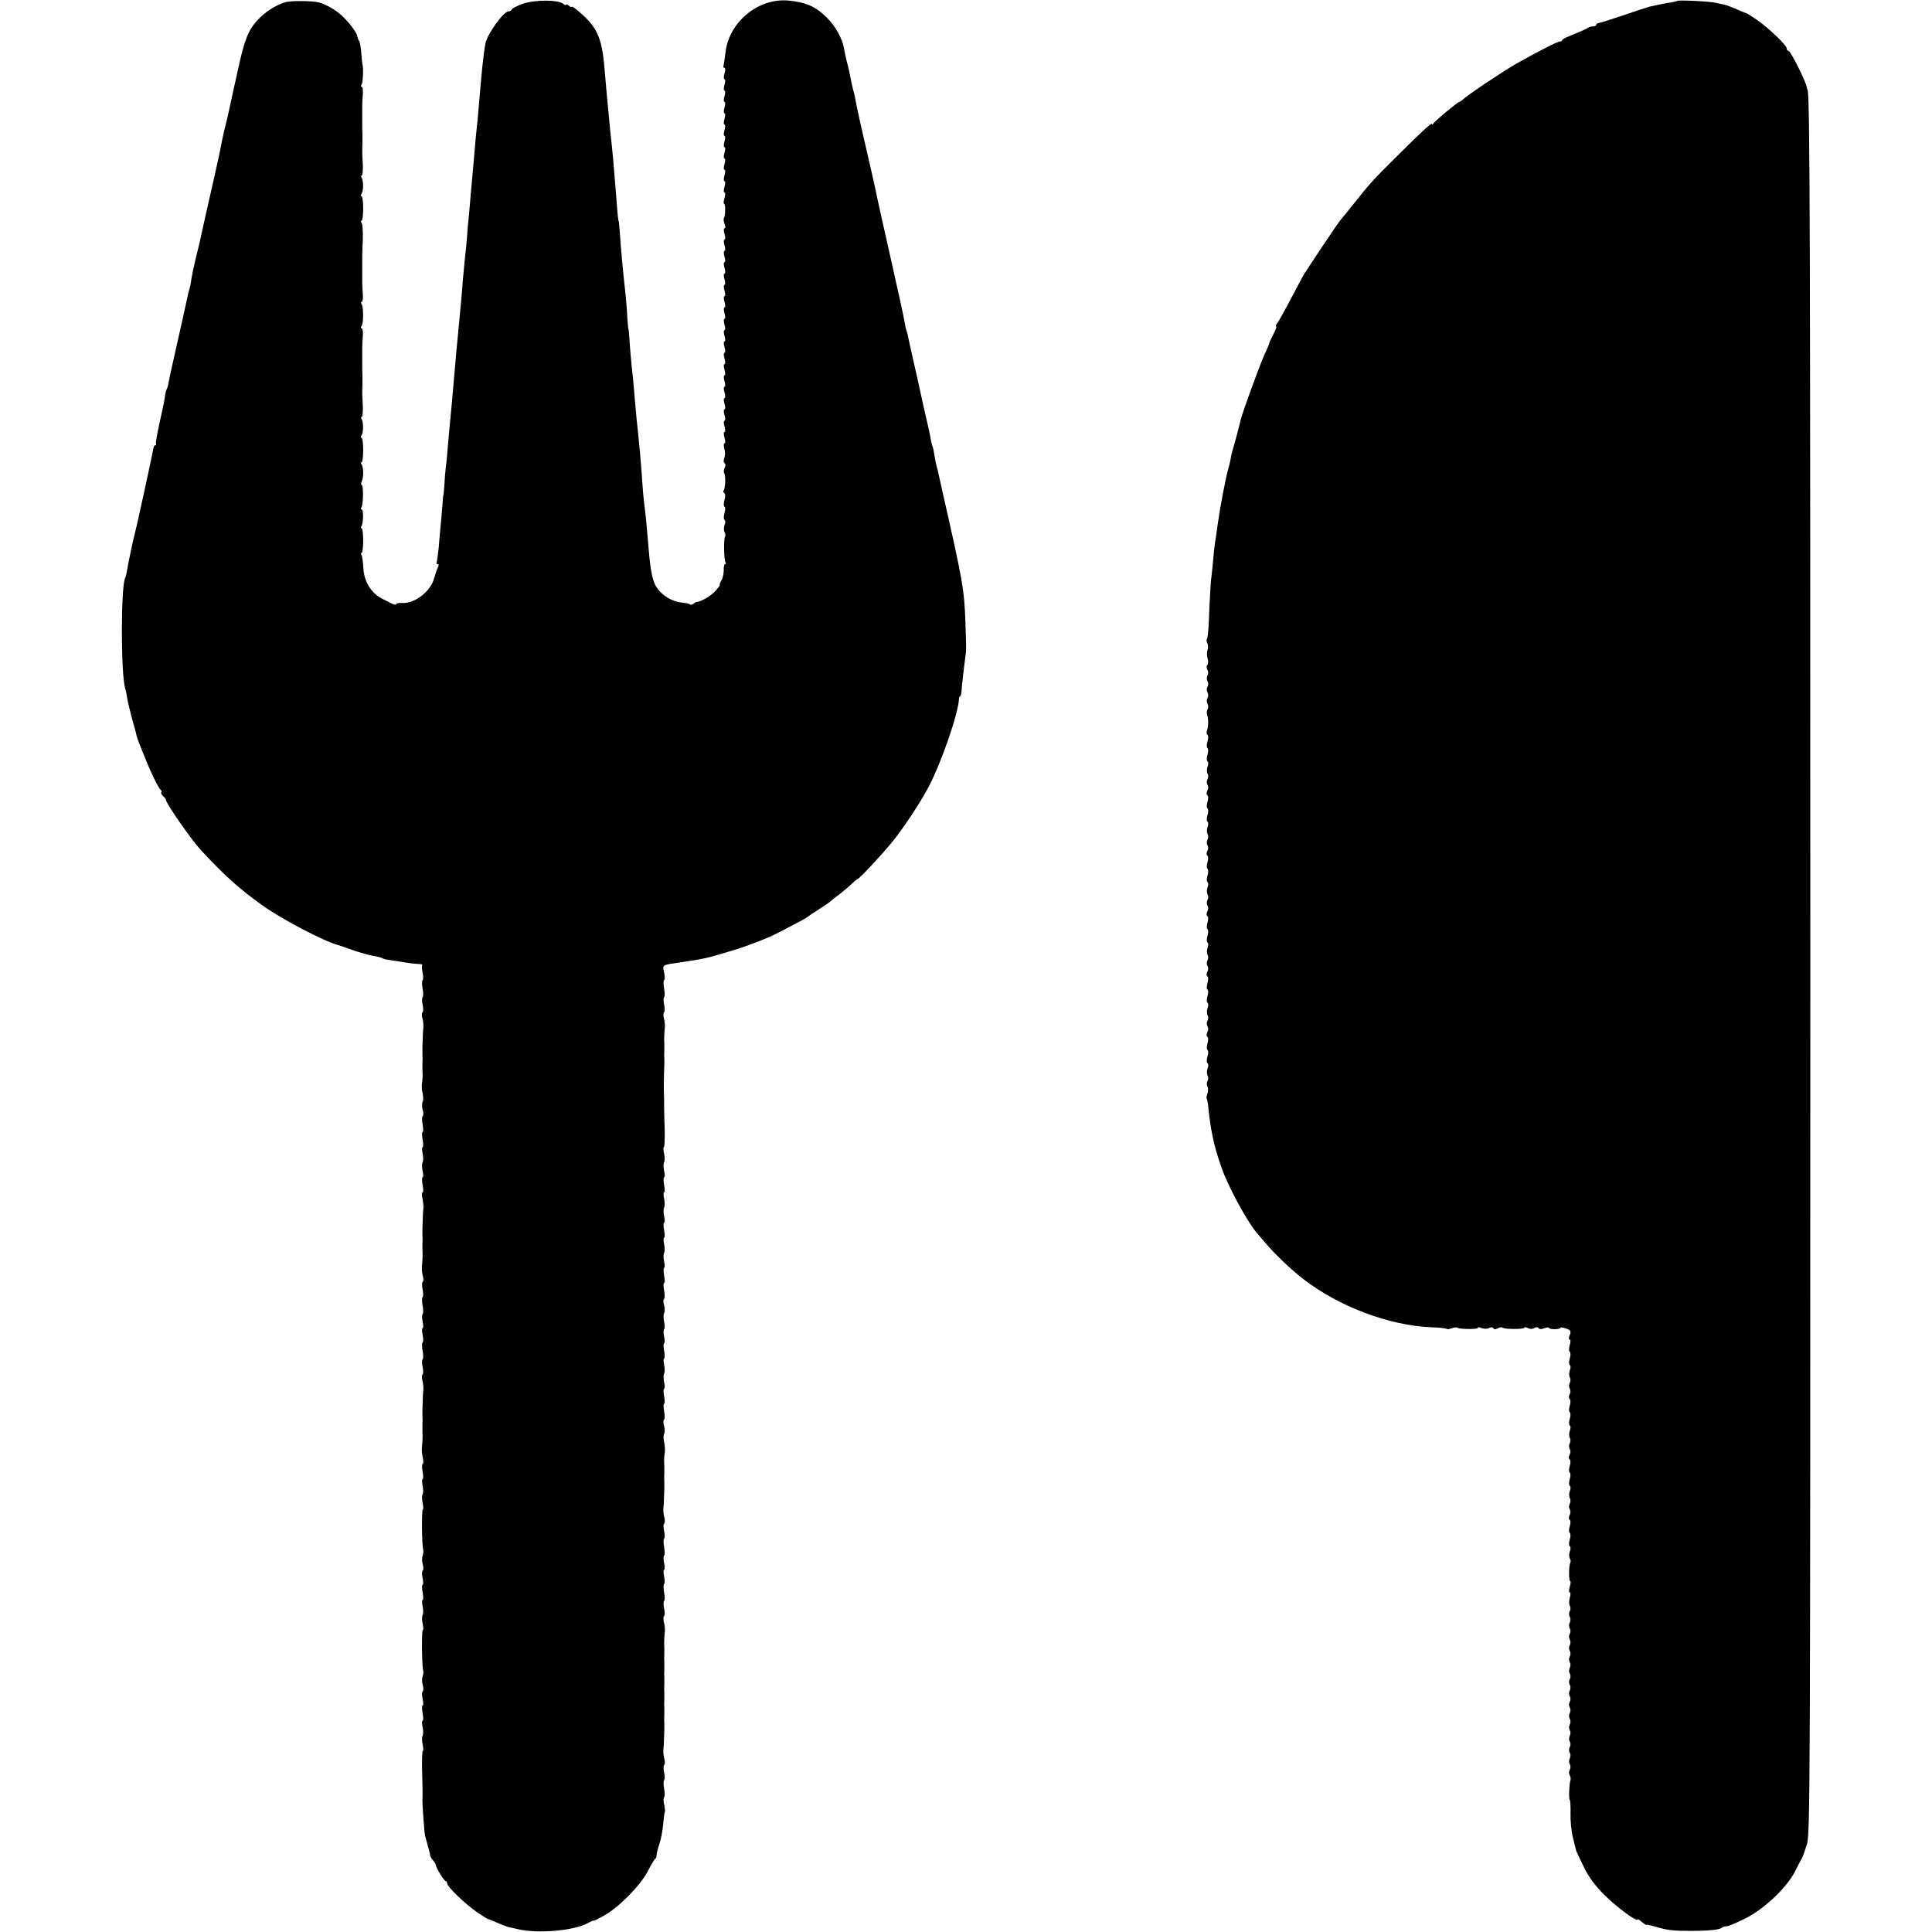
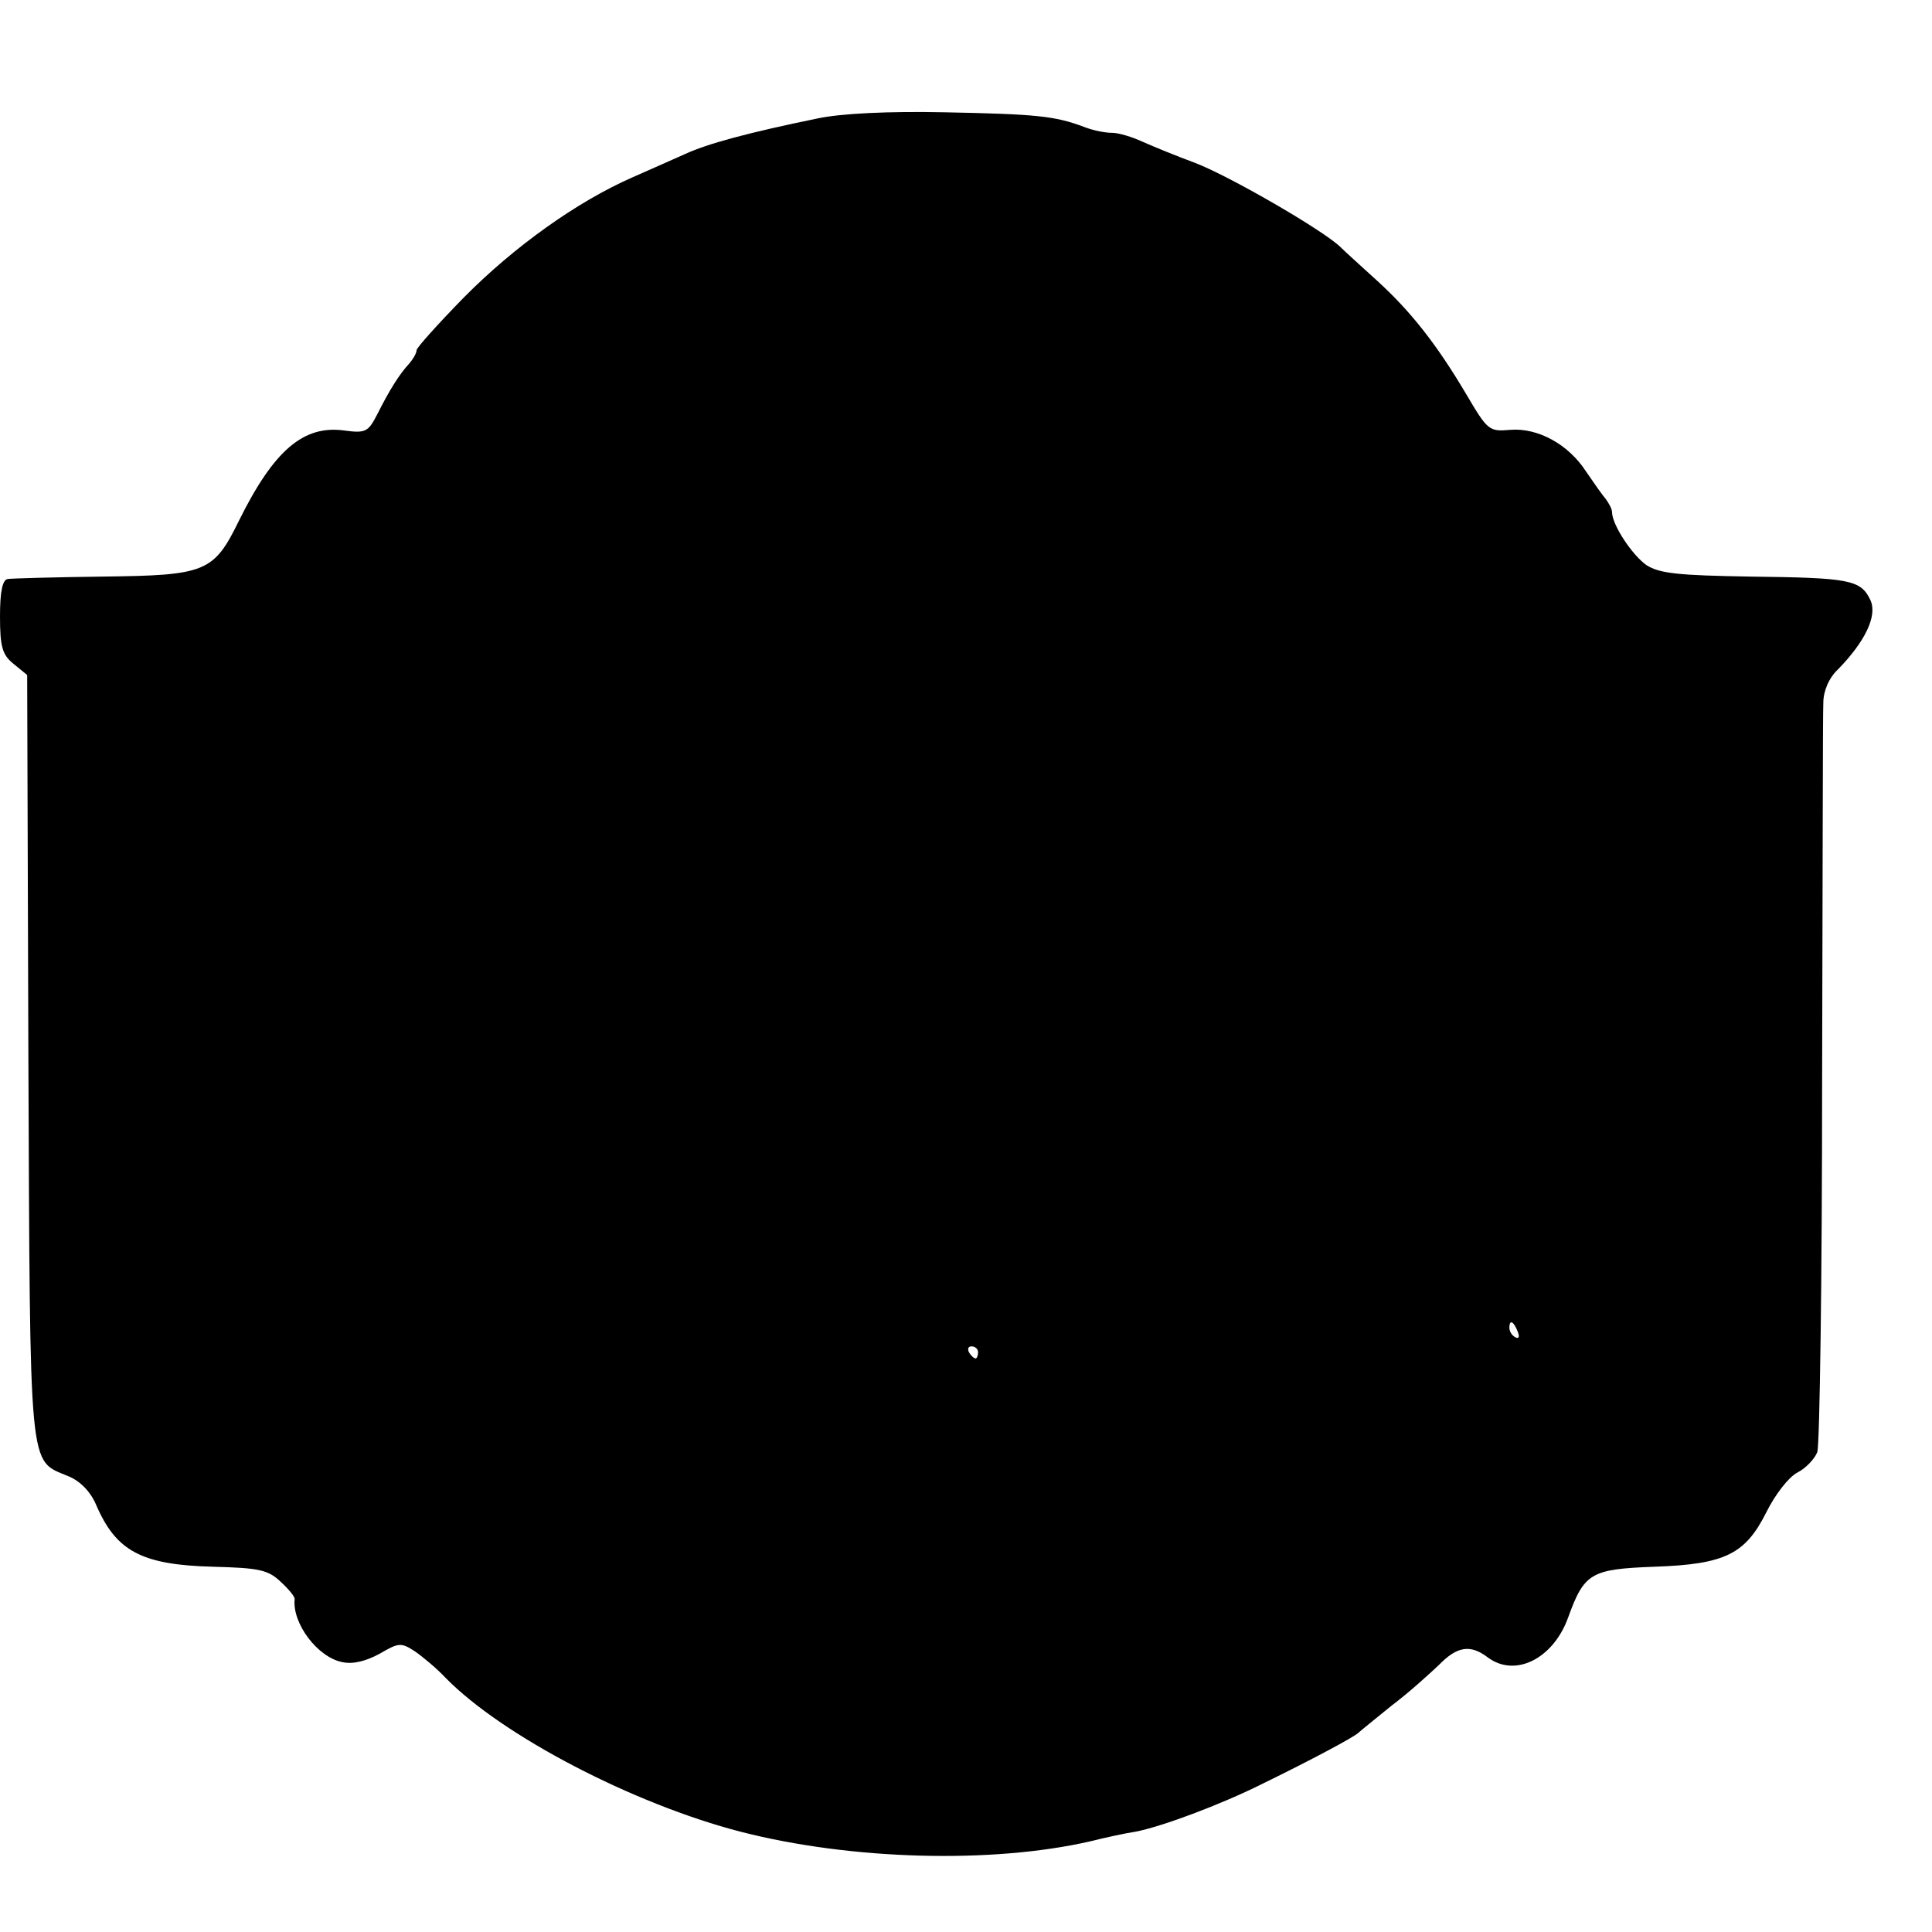
- <svg xmlns="http://www.w3.org/2000/svg" version="1.0" width="1024pt" height="1024pt" viewBox="0 0 1024 1024" preserveAspectRatio="xMidYMid meet">
-   <g transform="translate(0,1024) scale(0.1,-0.1)" fill="#000000" stroke="none">
-     <path d="M1515 10229 c-53 -15 -109 -51 -152 -98 -48 -51 -69 -108 -103 -266 -12 -55 -24 -108 -26 -117 -4 -17 -7 -31 -19 -88 -8 -39 -14 -61 -26 -110 -6 -25 -13 -56 -15 -70 -7 -37 -11 -56 -33 -155 -35 -152 -72 -319 -77 -343 -2 -13 -14 -60 -25 -105 -11 -45 -22 -98 -25 -117 -2 -19 -7 -43 -10 -52 -3 -9 -7 -25 -9 -35 -5 -26 -30 -137 -65 -293 -17 -74 -33 -148 -36 -164 -2 -16 -7 -33 -10 -38 -3 -5 -8 -23 -10 -41 -2 -18 -15 -79 -28 -137 -13 -58 -22 -108 -19 -112 2 -5 0 -8 -4 -8 -5 0 -9 -8 -10 -17 -2 -16 -88 -414 -99 -453 -9 -33 -35 -157 -40 -190 -3 -19 -8 -38 -10 -42 -24 -39 -24 -518 0 -588 3 -8 7 -31 10 -50 3 -19 15 -69 26 -110 12 -41 23 -82 24 -90 2 -8 8 -26 14 -40 5 -14 20 -50 32 -80 31 -78 71 -159 81 -166 5 -3 7 -9 4 -14 -3 -4 2 -13 10 -20 8 -7 15 -16 15 -21 0 -17 136 -213 185 -265 121 -131 202 -204 322 -290 102 -74 329 -193 405 -213 4 -1 39 -13 78 -27 38 -13 87 -27 107 -30 21 -3 43 -9 48 -12 6 -4 17 -7 25 -8 18 -3 87 -13 115 -18 11 -2 33 -4 49 -5 16 0 27 -3 24 -7 -3 -3 -2 -21 2 -40 4 -19 4 -36 0 -39 -4 -2 -4 -23 0 -45 4 -22 4 -43 0 -45 -4 -3 -4 -21 0 -40 4 -19 4 -37 0 -40 -5 -3 -5 -18 -1 -33 4 -15 6 -36 5 -47 -1 -11 -3 -32 -3 -48 -1 -15 -1 -39 -2 -55 0 -15 0 -34 0 -42 1 -8 1 -26 0 -40 0 -14 0 -32 0 -40 2 -26 1 -54 -3 -75 -1 -11 0 -34 4 -51 4 -18 4 -38 0 -44 -4 -7 -4 -26 0 -41 5 -16 5 -31 1 -34 -5 -2 -5 -23 -1 -45 4 -22 4 -40 0 -40 -4 0 -4 -18 0 -40 4 -22 4 -40 0 -40 -4 0 -4 -15 0 -34 4 -19 4 -39 0 -46 -4 -7 -4 -27 0 -46 4 -19 4 -34 0 -34 -4 0 -4 -18 0 -40 4 -22 4 -40 0 -40 -4 0 -5 -15 -1 -32 4 -18 6 -42 5 -53 -1 -11 -3 -32 -3 -48 -1 -15 -1 -39 -2 -55 0 -15 0 -34 0 -42 1 -8 1 -26 0 -40 0 -14 0 -32 0 -40 2 -19 0 -59 -3 -85 -1 -11 1 -32 5 -47 4 -15 4 -30 -1 -33 -4 -3 -4 -21 0 -40 4 -19 4 -37 0 -40 -4 -2 -4 -23 0 -45 4 -22 4 -43 0 -45 -4 -3 -4 -21 0 -40 4 -19 4 -35 0 -35 -4 0 -4 -16 0 -35 4 -19 4 -37 0 -40 -4 -2 -4 -23 0 -45 4 -22 4 -43 0 -45 -4 -3 -4 -21 0 -40 4 -19 4 -37 0 -40 -5 -3 -5 -18 -1 -33 4 -15 6 -36 5 -47 -1 -11 -3 -32 -3 -48 -1 -15 -1 -39 -2 -55 0 -15 0 -34 0 -42 1 -8 1 -26 0 -40 0 -14 0 -32 0 -40 2 -18 0 -58 -3 -85 -1 -11 1 -35 5 -52 4 -18 3 -33 -1 -33 -4 0 -4 -18 0 -40 4 -22 4 -40 0 -40 -4 0 -4 -15 0 -34 4 -19 4 -39 0 -46 -4 -7 -4 -27 0 -46 4 -19 5 -34 1 -34 -7 0 -5 -194 2 -213 2 -7 1 -21 -3 -32 -4 -11 -4 -32 1 -47 4 -15 4 -30 -1 -33 -4 -3 -4 -21 0 -40 4 -19 4 -35 0 -35 -4 0 -4 -18 0 -40 4 -22 4 -40 0 -40 -4 0 -4 -15 0 -34 4 -19 4 -39 0 -46 -4 -7 -4 -27 0 -46 4 -19 5 -34 1 -34 -7 0 -5 -194 2 -213 2 -7 1 -21 -3 -32 -4 -11 -4 -32 1 -47 4 -15 4 -30 -1 -33 -4 -3 -4 -21 0 -40 4 -19 4 -35 0 -35 -4 0 -4 -18 0 -40 4 -22 4 -40 0 -40 -4 0 -4 -15 0 -34 4 -19 4 -39 0 -46 -4 -7 -4 -27 0 -46 4 -19 5 -34 1 -34 -3 0 -5 -42 -4 -92 3 -100 3 -144 2 -168 -1 -22 10 -172 14 -190 2 -8 9 -33 15 -55 6 -22 12 -44 12 -50 1 -5 8 -17 15 -25 7 -8 14 -18 14 -23 0 -14 45 -87 53 -87 4 0 8 -6 8 -12 0 -18 94 -108 157 -152 29 -20 55 -36 57 -36 2 0 21 -8 42 -17 22 -9 42 -18 47 -19 4 -1 8 -2 10 -4 1 -1 9 -3 17 -5 8 -2 29 -6 45 -10 104 -25 300 -8 370 32 17 9 30 15 30 13 0 -3 27 10 60 29 78 44 192 161 230 236 17 33 33 61 38 63 4 2 7 11 7 20 0 9 7 36 15 59 8 23 17 70 20 104 3 34 7 64 9 66 2 2 0 20 -4 39 -4 19 -4 36 0 39 4 2 4 23 0 45 -4 22 -4 43 0 45 4 3 4 21 0 40 -4 19 -4 37 0 40 5 3 5 18 1 33 -4 15 -6 36 -5 47 1 11 3 32 3 47 1 16 1 40 2 55 0 16 0 35 0 43 -1 8 -1 26 0 40 0 14 0 32 0 40 -1 8 -1 26 0 40 0 14 0 32 0 40 -1 8 -1 26 0 40 0 14 0 32 0 40 -1 8 -1 26 0 40 0 14 0 32 0 40 -1 8 -1 26 0 40 0 14 0 32 0 40 -2 19 0 59 3 85 1 11 -1 32 -5 47 -4 15 -4 30 1 33 4 3 4 21 0 40 -4 19 -4 37 0 40 4 2 4 23 0 45 -4 22 -4 43 0 45 4 3 4 21 0 40 -4 19 -4 35 0 35 4 0 4 16 0 35 -4 19 -4 37 0 40 4 2 4 23 0 45 -4 22 -4 43 0 45 4 3 4 21 0 40 -4 19 -4 37 0 40 5 3 5 18 1 33 -4 15 -6 36 -5 47 1 11 3 32 3 48 1 15 1 39 2 55 0 15 0 34 0 42 -1 8 -1 26 0 40 0 14 0 32 0 40 -2 26 -1 54 3 75 1 11 0 34 -4 51 -4 18 -4 38 0 44 4 7 4 26 0 41 -5 16 -5 31 -1 34 5 2 5 23 1 45 -4 22 -4 40 0 40 4 0 4 18 0 40 -4 22 -4 40 0 40 4 0 4 15 0 34 -4 19 -4 39 0 46 4 7 4 27 0 46 -4 19 -4 34 0 34 4 0 4 18 0 40 -4 22 -4 40 0 40 4 0 4 16 0 35 -4 19 -4 37 0 40 4 3 4 20 0 39 -4 19 -4 40 0 46 4 7 4 26 0 41 -5 16 -5 31 -1 34 5 2 5 23 1 45 -4 22 -4 40 0 40 4 0 4 18 0 40 -4 22 -4 40 0 40 4 0 4 15 0 34 -4 19 -4 39 0 46 4 7 4 27 0 46 -4 19 -4 34 0 34 4 0 4 18 0 40 -4 22 -4 40 0 40 4 0 4 15 0 34 -4 19 -4 39 0 46 4 7 4 27 0 46 -4 19 -4 34 0 34 4 0 4 18 0 40 -4 22 -4 40 0 40 4 0 4 15 0 34 -4 19 -4 39 0 46 4 7 4 27 0 46 -4 19 -5 34 -1 34 3 0 5 42 4 92 -2 51 -3 109 -3 128 0 19 0 46 -1 60 -1 31 -1 56 0 93 2 62 3 83 2 97 -1 8 -1 26 0 40 0 14 0 32 0 40 -2 19 0 59 3 85 1 11 -1 32 -5 47 -4 15 -4 30 1 33 4 3 4 21 0 40 -4 19 -4 37 0 40 4 2 4 23 0 45 -4 22 -4 43 0 45 4 3 4 21 0 41 -9 41 -13 39 85 53 138 21 135 20 290 67 77 24 181 64 235 93 8 4 44 23 80 42 36 18 67 36 70 39 3 3 29 21 58 39 30 19 59 39 65 45 7 6 29 24 50 39 20 16 48 39 62 53 13 13 26 24 29 24 9 0 134 134 187 200 59 73 141 197 187 282 68 126 162 396 165 476 0 6 3 12 6 12 3 0 6 10 7 23 1 26 14 139 20 182 6 41 6 34 1 185 -6 176 -14 220 -123 700 -8 36 -17 76 -20 90 -2 14 -7 31 -10 39 -2 8 -7 30 -10 50 -3 20 -7 43 -10 51 -3 8 -8 25 -10 38 -5 30 -20 98 -39 177 -2 11 -14 63 -25 115 -12 52 -28 124 -36 160 -8 36 -17 76 -20 90 -2 14 -7 32 -10 40 -3 8 -7 27 -9 41 -2 14 -13 66 -24 115 -11 49 -34 152 -51 229 -17 77 -38 169 -46 205 -8 36 -17 76 -20 90 -17 83 -43 198 -90 400 -14 63 -27 124 -29 135 -1 11 -5 29 -8 40 -3 11 -9 32 -12 48 -14 71 -17 85 -27 122 -6 22 -12 54 -15 70 -8 49 -45 117 -91 162 -58 58 -110 81 -203 90 -160 15 -317 -115 -334 -277 -4 -30 -8 -61 -10 -67 -3 -7 0 -13 5 -13 5 0 5 -13 0 -30 -5 -17 -5 -30 0 -30 5 0 5 -13 0 -30 -5 -17 -5 -30 0 -30 5 0 5 -13 0 -30 -5 -17 -5 -30 0 -30 5 0 5 -13 0 -30 -5 -17 -5 -30 0 -30 5 0 5 -13 0 -30 -5 -17 -5 -30 0 -30 5 0 5 -13 0 -30 -5 -17 -5 -30 0 -30 5 0 5 -13 0 -30 -5 -17 -5 -30 0 -30 5 0 5 -13 0 -30 -5 -17 -5 -30 0 -30 5 0 5 -13 0 -30 -5 -17 -5 -30 0 -30 5 0 5 -13 0 -30 -5 -17 -5 -30 0 -30 5 0 5 -13 0 -30 -5 -17 -5 -30 0 -30 5 0 5 -13 0 -30 -5 -16 -6 -30 -2 -30 8 0 7 -68 -1 -76 -3 -3 -2 -17 3 -30 6 -14 6 -24 0 -24 -5 0 -5 -12 0 -30 5 -17 5 -30 0 -30 -5 0 -5 -13 0 -30 5 -17 5 -30 0 -30 -5 0 -5 -13 0 -30 5 -17 5 -30 0 -30 -5 0 -5 -13 0 -30 5 -17 5 -30 0 -30 -5 0 -5 -13 0 -30 5 -17 5 -30 0 -30 -5 0 -5 -13 0 -30 5 -17 5 -30 0 -30 -5 0 -5 -13 0 -30 5 -17 5 -30 0 -30 -5 0 -5 -13 0 -30 5 -17 5 -30 0 -30 -5 0 -5 -13 0 -30 5 -17 5 -30 0 -30 -5 0 -5 -13 0 -30 5 -17 5 -30 0 -30 -5 0 -5 -13 0 -30 5 -17 5 -30 0 -30 -5 0 -5 -13 0 -30 5 -17 5 -30 0 -30 -5 0 -5 -13 0 -30 5 -17 5 -30 0 -30 -5 0 -5 -13 0 -30 5 -17 5 -30 0 -30 -5 0 -5 -13 0 -30 5 -17 5 -30 0 -30 -5 0 -5 -13 0 -30 5 -17 5 -30 0 -30 -5 0 -5 -13 0 -30 5 -17 5 -30 0 -30 -5 0 -5 -13 0 -30 5 -17 5 -30 0 -30 -5 0 -5 -13 0 -30 5 -17 5 -30 0 -30 -5 0 -5 -12 -1 -28 5 -15 5 -37 0 -49 -5 -13 -4 -25 1 -28 6 -4 7 -13 1 -24 -5 -9 -6 -22 -3 -28 9 -14 7 -77 -2 -92 -4 -5 -2 -12 3 -15 6 -4 6 -18 1 -36 -5 -16 -5 -32 0 -35 5 -3 5 -19 0 -35 -5 -17 -5 -32 0 -35 5 -3 6 -15 0 -29 -4 -12 -4 -29 0 -36 5 -8 6 -18 3 -24 -8 -12 -6 -123 2 -136 3 -6 3 -10 -2 -10 -4 0 -8 -15 -7 -32 0 -18 -5 -43 -13 -55 -7 -13 -11 -23 -8 -23 3 0 -7 -14 -22 -31 -24 -27 -75 -57 -100 -60 -5 0 -13 -5 -19 -10 -6 -5 -14 -6 -17 -2 -4 3 -22 7 -40 9 -61 4 -127 50 -149 104 -15 39 -24 97 -33 215 -5 66 -14 160 -21 210 -3 22 -7 67 -9 100 -5 82 -19 242 -31 345 -2 25 -6 70 -9 100 -2 30 -7 78 -9 105 -10 88 -17 169 -20 220 -2 28 -4 50 -5 50 -1 0 -4 27 -6 60 -1 33 -6 87 -9 120 -14 124 -27 268 -31 335 -2 30 -5 55 -5 55 -3 0 -7 39 -14 135 -13 164 -19 236 -31 340 -2 25 -7 72 -10 105 -3 33 -8 86 -11 117 -3 32 -7 84 -10 115 -14 170 -41 226 -152 315 -12 10 -22 15 -22 12 0 -4 -7 -1 -15 6 -8 7 -15 9 -15 5 0 -4 -7 -2 -15 5 -27 22 -150 22 -214 0 -31 -11 -57 -25 -59 -30 -2 -6 -9 -10 -16 -10 -27 0 -113 -120 -123 -170 -11 -57 -21 -158 -38 -365 -3 -33 -7 -78 -10 -100 -2 -22 -7 -71 -10 -110 -3 -38 -8 -95 -11 -125 -3 -30 -7 -75 -9 -100 -2 -25 -6 -72 -9 -105 -4 -33 -9 -89 -11 -125 -3 -36 -7 -81 -10 -100 -2 -19 -7 -71 -11 -115 -6 -79 -7 -94 -18 -207 -13 -133 -22 -231 -31 -338 -4 -54 -16 -181 -20 -220 -2 -19 -6 -69 -10 -110 -3 -41 -8 -97 -12 -125 -3 -27 -7 -72 -8 -100 -2 -27 -4 -50 -5 -50 -1 0 -3 -22 -5 -50 -2 -27 -6 -75 -9 -105 -3 -30 -8 -86 -11 -125 -4 -38 -9 -73 -11 -77 -3 -5 0 -8 5 -8 7 0 8 -6 2 -17 -5 -10 -14 -36 -20 -58 -19 -71 -104 -136 -172 -131 -16 1 -29 -2 -29 -6 0 -4 -8 -4 -17 0 -10 5 -35 17 -56 28 -58 28 -98 91 -101 163 -2 32 -6 63 -10 70 -4 6 -4 11 1 11 4 0 8 29 8 65 0 36 -4 65 -8 65 -5 0 -5 5 -1 12 11 17 11 88 1 88 -5 0 -5 6 -1 12 10 17 11 118 1 118 -4 0 -4 8 0 18 11 21 10 73 0 90 -5 6 -5 12 0 12 4 0 8 29 8 65 0 36 -4 65 -9 65 -5 0 -4 6 0 13 11 15 11 67 1 85 -5 6 -4 12 0 12 5 0 7 26 6 58 -2 31 -3 63 -3 70 0 6 0 24 1 40 0 15 0 36 0 47 -1 11 -1 48 -1 83 0 34 0 68 0 75 0 6 1 31 3 55 2 23 -1 42 -6 42 -6 0 -6 5 0 13 10 15 10 97 0 115 -5 6 -4 12 0 12 5 0 8 19 6 43 -2 23 -3 48 -3 55 0 17 0 129 0 145 0 6 1 46 3 87 1 41 -1 81 -6 88 -5 6 -6 12 -1 12 5 0 9 29 9 65 0 36 -4 65 -9 65 -5 0 -4 6 0 13 11 15 11 67 1 85 -5 6 -4 12 0 12 5 0 7 26 6 58 -2 31 -3 63 -3 70 0 6 0 24 1 40 0 15 0 36 0 47 -1 11 -1 48 -1 83 0 34 0 68 0 75 0 6 1 31 3 55 2 23 -1 42 -6 42 -6 0 -6 5 0 13 7 10 10 87 4 107 -1 3 -4 28 -6 57 -2 29 -7 58 -11 65 -5 7 -9 18 -10 25 -3 21 -45 76 -83 111 -33 30 -81 58 -121 69 -31 9 -146 10 -175 2z" />
-     <path d="M8889 10235 c-2 -2 -20 -6 -39 -9 -19 -3 -46 -8 -60 -11 -14 -3 -34 -8 -46 -10 -11 -3 -74 -23 -140 -46 -65 -22 -125 -41 -131 -41 -7 -1 -13 -5 -13 -10 0 -4 -8 -8 -18 -8 -10 0 -22 -4 -27 -8 -6 -5 -38 -19 -72 -33 -35 -13 -63 -27 -63 -31 0 -5 -6 -8 -13 -8 -12 0 -112 -51 -231 -118 -73 -42 -257 -165 -282 -189 -7 -7 -15 -13 -19 -13 -8 0 -128 -99 -137 -114 -4 -6 -8 -8 -8 -3 0 10 -59 -44 -194 -179 -123 -122 -135 -136 -221 -244 -33 -41 -62 -77 -65 -80 -9 -9 -49 -68 -116 -168 -35 -54 -67 -102 -71 -108 -9 -11 -18 -28 -95 -174 -28 -52 -55 -101 -61 -107 -5 -7 -7 -13 -3 -13 4 0 -3 -19 -15 -42 -12 -24 -22 -44 -21 -45 1 -2 -12 -32 -28 -67 -25 -55 -117 -308 -124 -341 -5 -24 -39 -151 -44 -165 -3 -8 -7 -26 -9 -40 -2 -14 -8 -38 -13 -55 -13 -45 -43 -201 -56 -294 -3 -25 -8 -57 -10 -71 -6 -32 -12 -90 -18 -160 -3 -30 -6 -55 -6 -55 -2 0 -9 -125 -13 -227 -2 -49 -6 -91 -10 -94 -3 -4 -3 -14 2 -23 5 -9 5 -25 1 -36 -4 -11 -4 -32 1 -47 4 -16 3 -30 -2 -33 -5 -4 -5 -13 0 -24 6 -10 6 -23 1 -31 -5 -8 -5 -21 0 -30 5 -9 5 -22 0 -30 -5 -8 -5 -21 0 -30 5 -9 5 -22 0 -30 -5 -8 -5 -21 0 -30 5 -9 5 -22 0 -30 -4 -7 -5 -20 -2 -29 8 -20 7 -63 -1 -84 -3 -9 -2 -19 3 -22 5 -3 5 -18 0 -35 -5 -16 -5 -32 0 -35 5 -3 5 -19 0 -35 -5 -17 -5 -32 0 -35 5 -3 6 -15 0 -29 -4 -12 -4 -29 0 -36 5 -8 5 -21 0 -30 -5 -9 -5 -22 0 -30 5 -8 5 -21 -1 -31 -5 -11 -5 -20 0 -24 6 -3 6 -17 1 -35 -5 -16 -5 -32 0 -35 5 -3 5 -19 0 -35 -5 -17 -5 -32 0 -35 5 -3 6 -15 0 -29 -4 -12 -4 -29 0 -36 5 -8 5 -21 0 -30 -5 -9 -5 -22 0 -30 5 -8 5 -21 -1 -31 -5 -11 -5 -20 0 -24 6 -3 6 -17 1 -35 -5 -16 -5 -32 0 -35 5 -3 5 -19 0 -35 -5 -17 -5 -32 0 -35 5 -3 6 -15 0 -29 -4 -12 -4 -29 0 -36 5 -8 5 -21 0 -30 -5 -9 -5 -22 0 -30 5 -8 5 -21 -1 -31 -5 -11 -5 -20 0 -24 6 -3 6 -17 1 -35 -5 -16 -5 -32 0 -35 5 -3 5 -19 0 -35 -5 -17 -5 -32 0 -35 5 -3 6 -15 0 -29 -4 -12 -4 -29 0 -36 5 -8 5 -21 0 -30 -5 -9 -5 -22 0 -30 5 -8 5 -21 -1 -31 -5 -11 -5 -20 0 -24 6 -3 6 -17 1 -35 -5 -16 -5 -32 0 -35 5 -3 5 -19 0 -35 -5 -17 -5 -32 0 -35 5 -3 6 -15 0 -29 -4 -12 -4 -29 0 -36 5 -8 5 -21 0 -30 -5 -9 -5 -22 0 -30 5 -8 5 -21 -1 -31 -5 -11 -5 -20 0 -24 6 -3 6 -17 1 -35 -5 -16 -5 -32 0 -35 5 -3 5 -19 0 -35 -5 -17 -5 -32 0 -35 5 -3 6 -15 0 -29 -4 -12 -4 -29 0 -36 5 -8 5 -21 0 -30 -5 -9 -5 -22 0 -30 4 -7 4 -23 0 -36 -5 -12 -7 -24 -4 -27 2 -2 7 -26 9 -53 11 -110 30 -200 63 -294 3 -8 6 -17 7 -20 34 -98 132 -279 184 -342 6 -7 28 -33 49 -57 47 -56 132 -138 197 -188 188 -147 457 -249 683 -258 40 -1 75 -5 78 -8 4 -3 16 -2 29 3 13 5 26 6 29 3 9 -9 115 -9 109 -1 -2 5 6 4 19 -1 14 -5 31 -5 40 0 11 6 19 5 23 -1 4 -7 12 -7 24 0 10 5 21 7 25 3 9 -9 116 -9 116 0 0 4 8 3 18 -2 11 -6 24 -6 34 0 10 6 19 6 23 0 4 -7 15 -7 30 -1 14 5 25 6 25 2 0 -4 14 -7 30 -7 17 0 30 3 30 7 0 4 13 2 29 -3 26 -9 29 -13 21 -35 -6 -14 -6 -24 0 -24 5 0 5 -12 0 -30 -5 -16 -5 -32 0 -35 5 -3 5 -19 0 -35 -5 -17 -5 -32 0 -35 5 -3 6 -15 0 -29 -4 -12 -4 -29 0 -36 5 -8 5 -21 0 -30 -5 -9 -5 -22 0 -30 5 -8 5 -21 -1 -31 -5 -11 -5 -20 0 -24 6 -3 6 -17 1 -35 -5 -16 -5 -32 0 -35 5 -3 5 -19 0 -35 -5 -17 -5 -32 0 -35 5 -3 6 -15 0 -29 -4 -12 -4 -29 0 -36 5 -8 5 -21 0 -30 -5 -9 -5 -22 0 -30 5 -8 5 -21 -1 -31 -5 -11 -5 -20 0 -24 6 -3 6 -17 1 -35 -5 -16 -5 -32 0 -35 5 -3 5 -19 0 -35 -5 -17 -5 -32 0 -35 5 -3 6 -15 0 -29 -4 -12 -4 -29 0 -36 5 -8 5 -21 0 -30 -5 -9 -5 -22 0 -30 5 -8 5 -21 -1 -31 -5 -11 -5 -20 0 -24 6 -3 6 -17 1 -35 -5 -16 -5 -32 0 -35 5 -3 5 -19 0 -35 -5 -17 -5 -32 0 -35 5 -3 6 -15 0 -29 -4 -12 -4 -29 0 -36 5 -8 6 -18 3 -23 -8 -13 -9 -97 -1 -97 4 0 3 -13 -2 -30 -5 -17 -5 -30 0 -30 5 0 5 -13 0 -29 -4 -15 -4 -34 0 -42 5 -7 5 -20 0 -29 -5 -9 -5 -22 0 -30 5 -8 5 -21 0 -30 -5 -9 -5 -22 0 -30 5 -8 5 -21 0 -30 -5 -9 -5 -22 0 -30 5 -8 5 -21 0 -30 -5 -9 -5 -22 0 -30 5 -8 5 -21 0 -30 -5 -9 -5 -22 0 -30 5 -8 5 -21 0 -30 -5 -9 -5 -22 0 -30 5 -8 5 -21 0 -30 -5 -9 -5 -22 0 -30 5 -8 5 -21 0 -30 -5 -9 -5 -22 0 -30 5 -8 5 -21 0 -30 -5 -9 -5 -22 0 -30 5 -8 5 -21 0 -30 -5 -9 -5 -22 0 -30 5 -8 5 -21 0 -30 -5 -9 -5 -22 0 -30 5 -8 5 -21 0 -30 -5 -9 -5 -22 0 -30 5 -8 5 -21 0 -30 -5 -9 -5 -22 0 -30 5 -8 5 -21 0 -30 -5 -9 -5 -22 0 -30 5 -8 5 -21 0 -30 -5 -9 -5 -22 0 -30 4 -7 6 -18 4 -24 -7 -17 -10 -106 -4 -106 3 0 5 -33 4 -72 -1 -40 5 -98 13 -128 7 -30 15 -60 16 -66 2 -7 20 -46 41 -88 26 -54 58 -98 109 -149 64 -64 177 -148 177 -130 0 3 9 -2 21 -13 12 -10 23 -18 25 -16 2 2 21 -2 42 -8 69 -21 97 -24 192 -24 99 0 155 6 167 17 3 4 14 7 24 7 9 0 54 19 100 42 100 50 220 164 263 249 15 30 31 61 36 69 5 8 17 42 27 75 17 58 18 228 18 4640 0 3894 -2 4660 -15 4660 -1 0 -3 8 -5 17 -6 32 -85 188 -95 188 -6 0 -10 6 -10 13 0 17 -94 107 -157 151 -29 20 -55 36 -57 36 -2 0 -21 8 -42 17 -22 9 -42 18 -46 19 -5 1 -9 2 -10 4 -2 1 -10 3 -18 5 -8 2 -28 6 -45 10 -33 8 -201 16 -206 10z" />
+ <svg xmlns="http://www.w3.org/2000/svg" version="1.0" width="320pt" height="320pt" viewBox="0 0 320 320" preserveAspectRatio="xMidYMid meet">
+   <g transform="translate(0,320) scale(0.1,-0.1)" fill="#000000" stroke="none">
+     <path d="M1355 3004 c-117 -24 -183 -42 -220 -59 -16 -7 -56 -25 -88 -39 -91 -40 -195 -114 -279 -199 -43 -44 -78 -83 -78 -87 0 -5 -6 -15 -12 -22 -16 -17 -33 -44 -53 -84 -15 -29 -19 -32 -55 -27 -67 9 -116 -32 -174 -149 -42 -86 -55 -91 -226 -93 -80 -1 -151 -3 -157 -4 -9 -1 -13 -21 -13 -62 0 -51 4 -64 23 -79 l22 -18 2 -633 c3 -698 0 -666 66 -694 20 -8 37 -26 46 -47 33 -77 75 -100 194 -103 76 -2 91 -5 112 -25 13 -12 24 -25 23 -29 -4 -40 38 -96 79 -104 18 -4 40 2 62 14 31 18 35 19 58 4 13 -9 36 -28 51 -44 94 -96 311 -209 489 -255 183 -47 416 -53 578 -16 28 7 61 14 75 16 43 8 142 45 210 79 82 40 153 78 160 85 3 3 28 23 55 45 28 21 62 52 78 67 30 31 52 35 81 13 45 -34 108 -3 133 65 27 75 38 81 143 85 118 4 151 21 186 91 14 28 36 57 51 65 14 7 29 23 33 34 4 11 8 288 8 615 1 327 1 609 2 626 0 19 9 41 24 55 45 46 66 89 54 115 -16 34 -35 37 -199 39 -119 2 -150 5 -172 19 -24 17 -57 67 -57 88 0 5 -5 14 -10 21 -6 7 -20 27 -33 46 -29 45 -80 73 -126 69 -35 -3 -37 -1 -73 60 -48 81 -91 136 -147 187 -24 22 -52 47 -61 56 -29 28 -183 117 -240 139 -30 11 -69 27 -87 35 -17 8 -40 15 -51 15 -12 0 -32 4 -47 10 -48 18 -79 21 -230 24 -94 2 -172 -2 -210 -10z m1159 -2010 c3 -8 2 -12 -4 -9 -6 3 -10 10 -10 16 0 14 7 11 14 -7z m-894 -34 c0 -5 -2 -10 -4 -10 -3 0 -8 5 -11 10 -3 6 -1 10 4 10 6 0 11 -4 11 -10z" />
  </g>
</svg>
